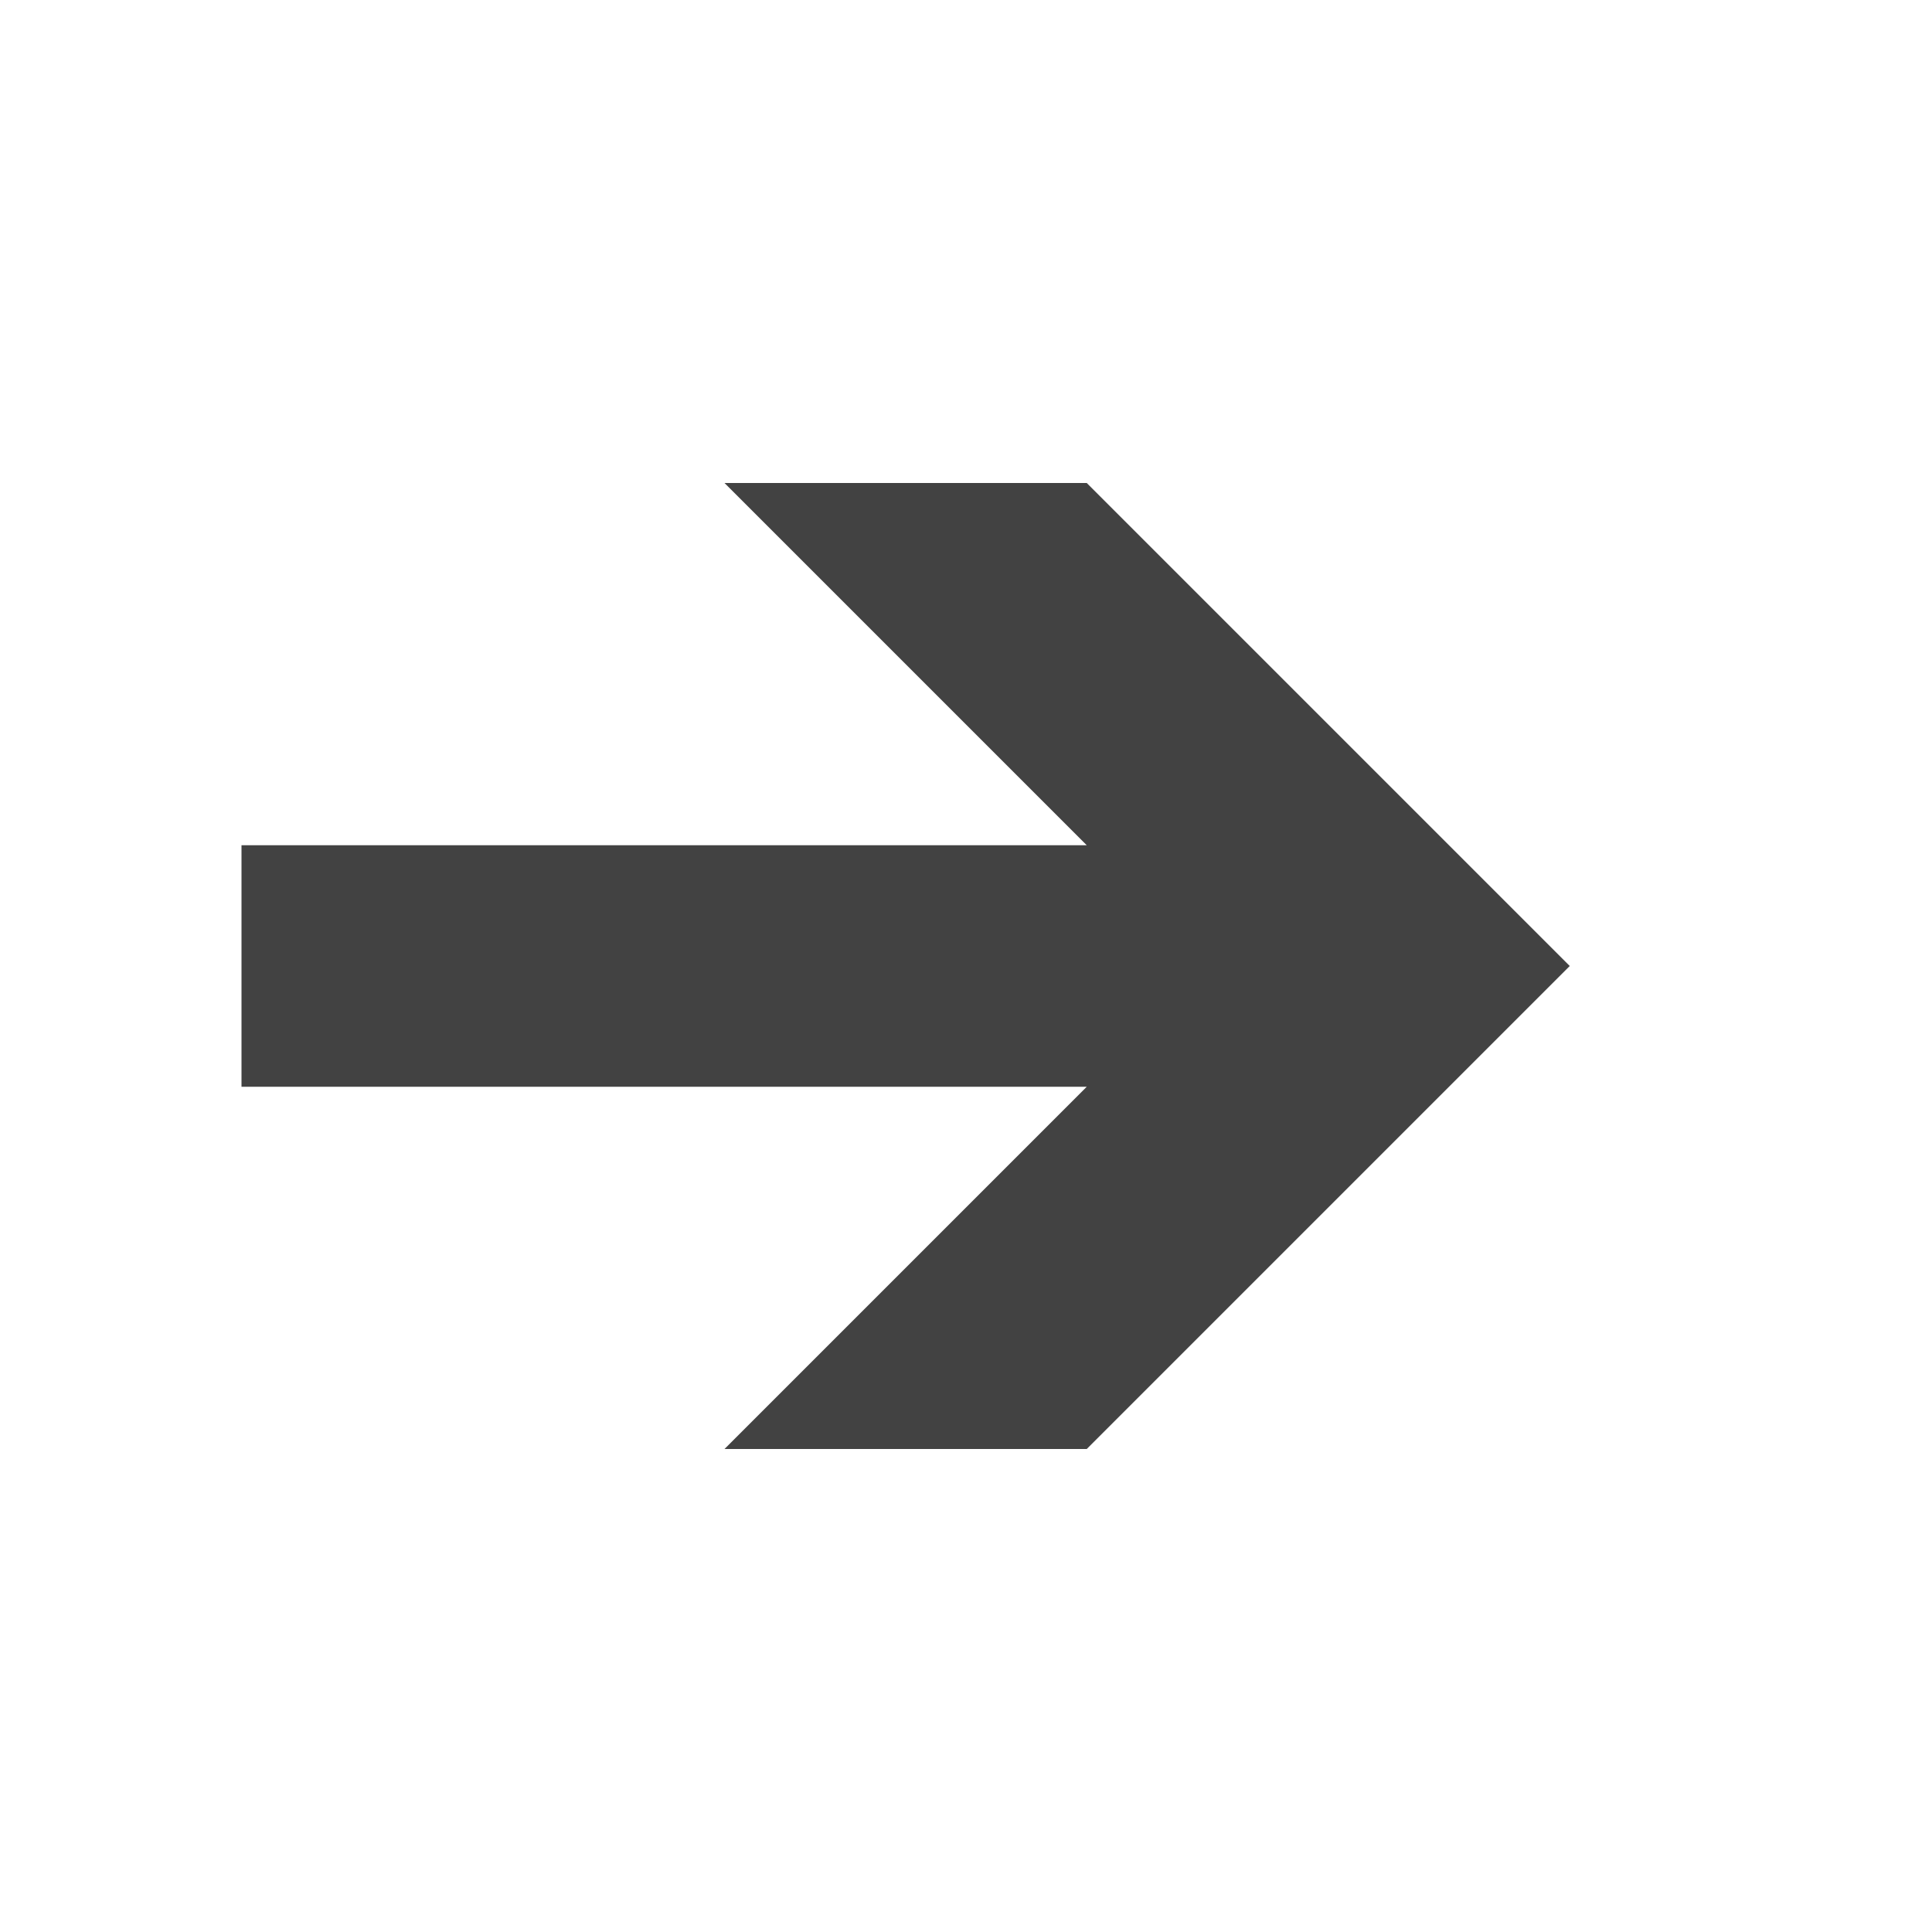
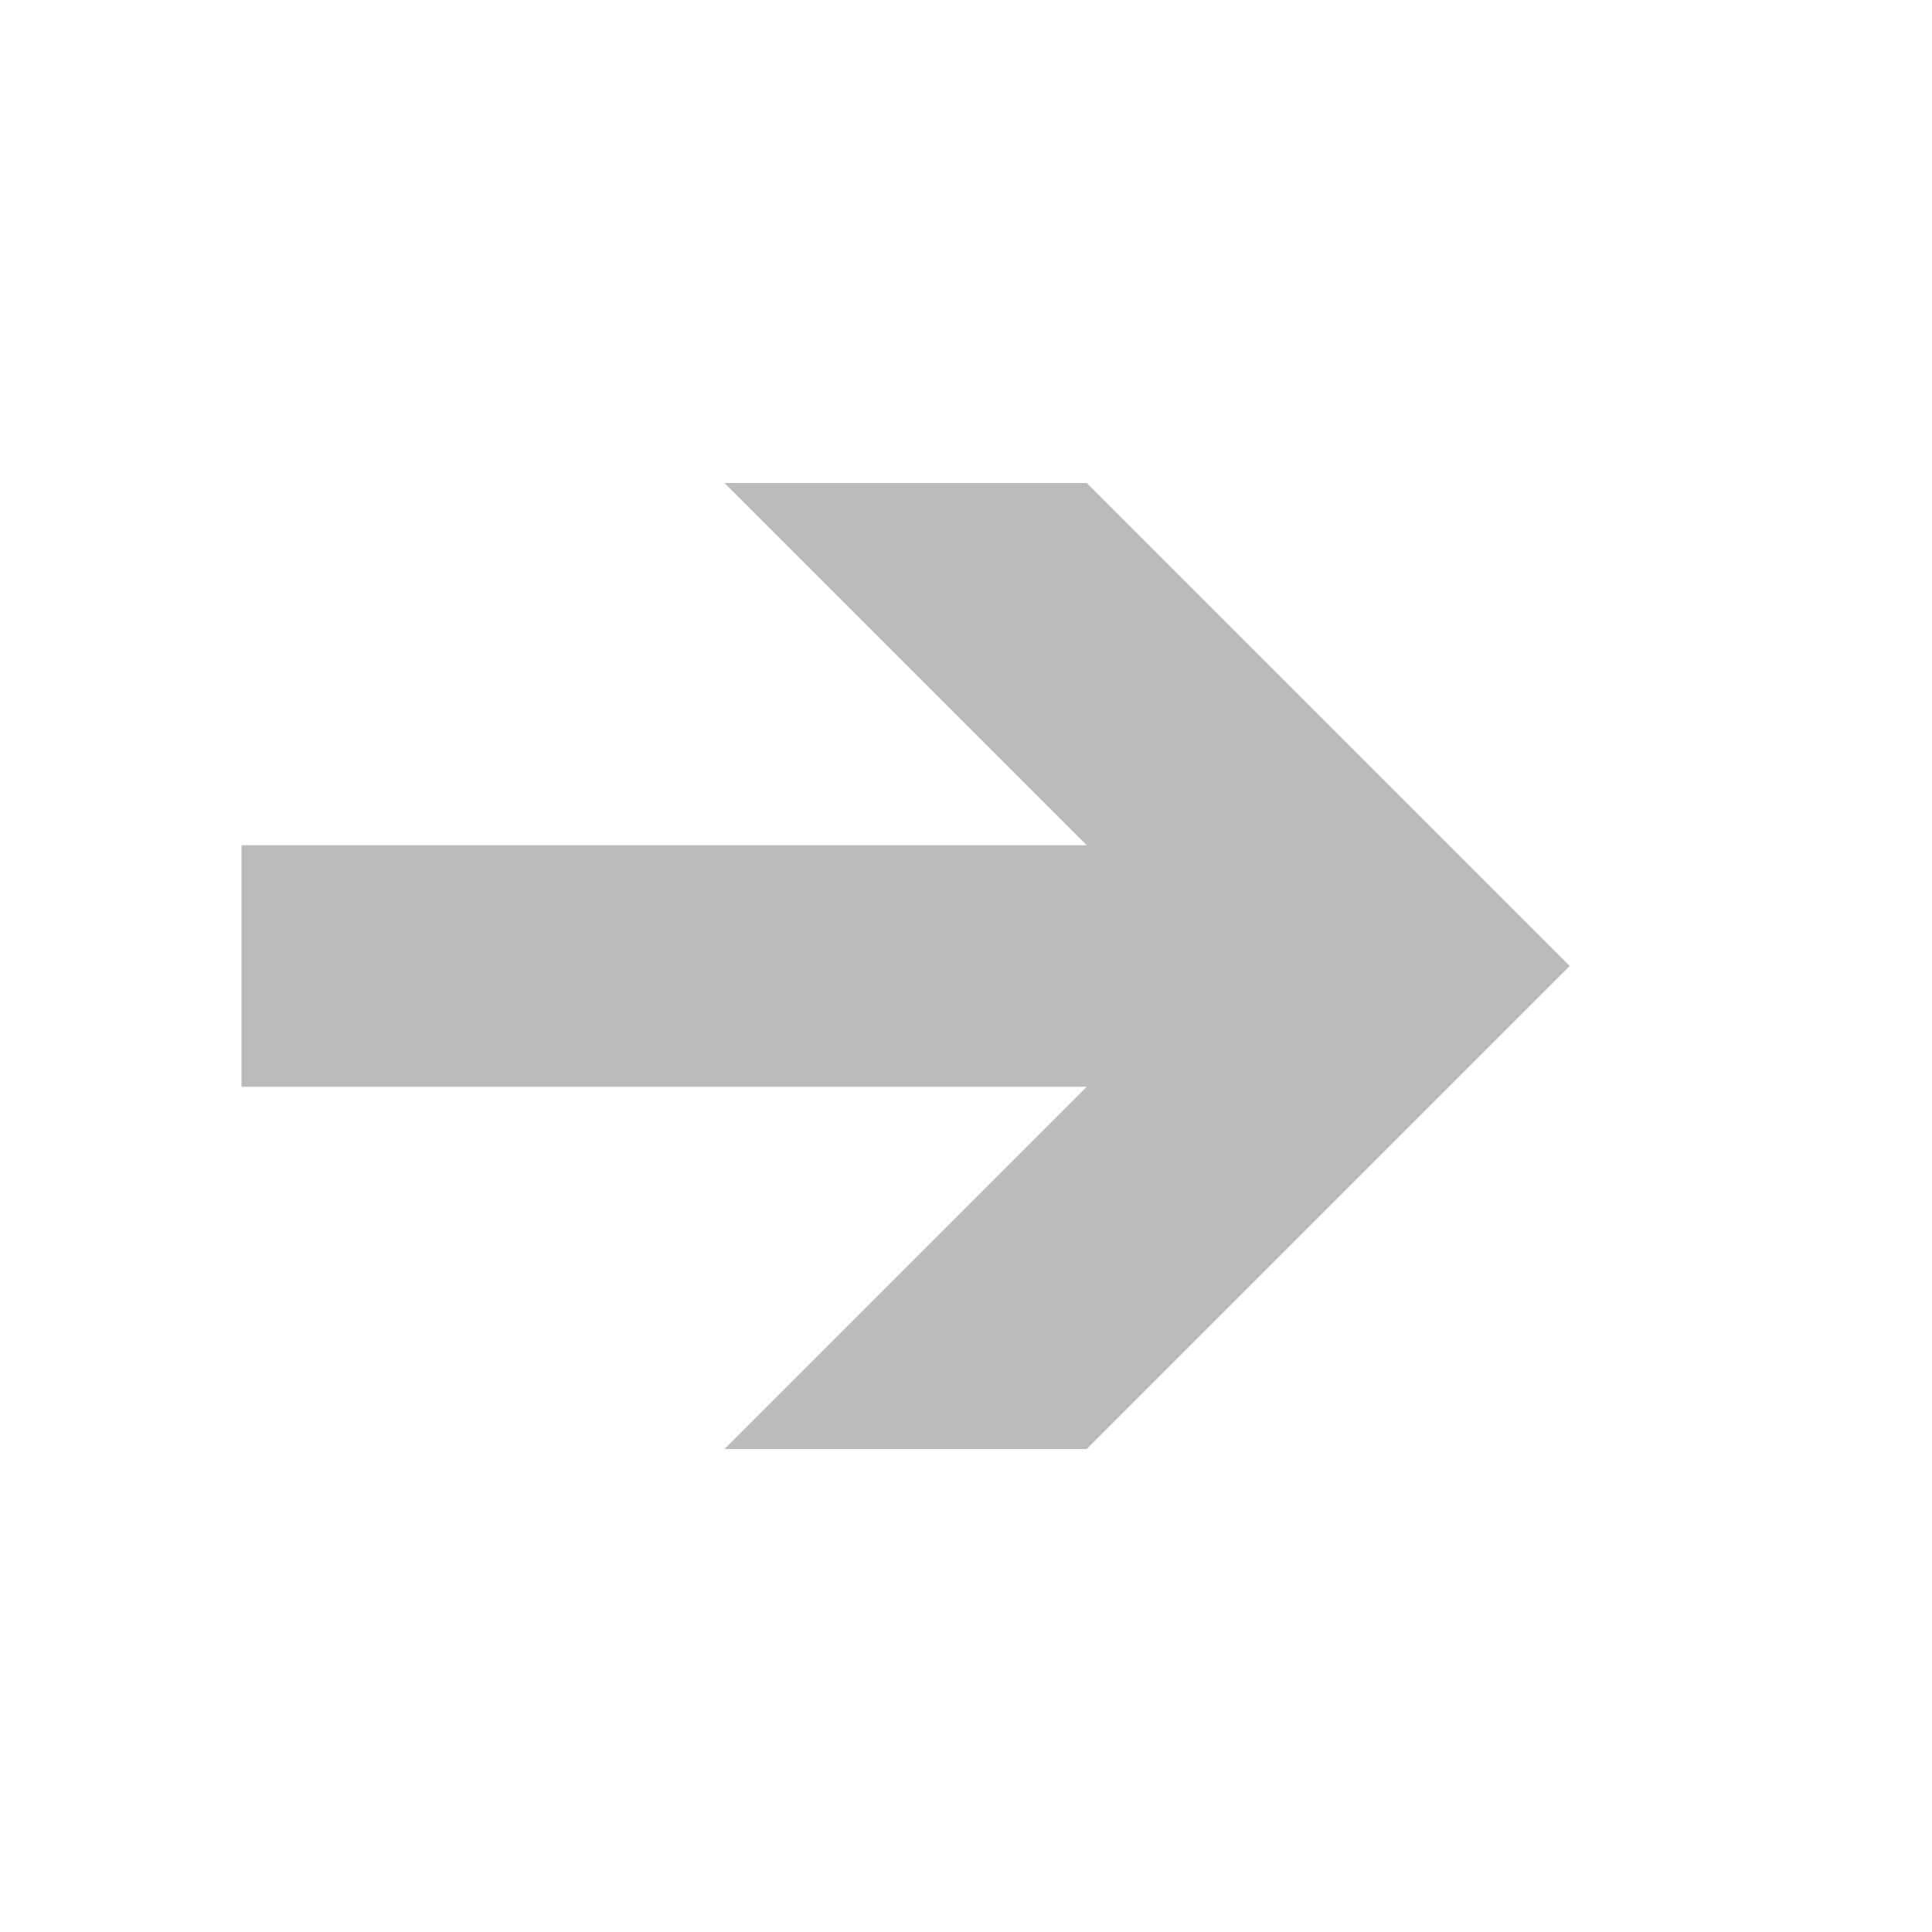
<svg xmlns="http://www.w3.org/2000/svg" version="1.1" x="0px" y="0px" width="16px" height="16px" viewBox="-1 -3 16 16" enable-background="new -1 -3 16 16" xml:space="preserve">
-   <path fill="#424242" d="M1,4h7L5,1h3l4,4L8,9H5l3-3H1V4z" />
+   <path fill="#BBBBBB" d="M1,4h7L5,1h3l4,4L8,9H5l3-3H1V4z" />
</svg>
